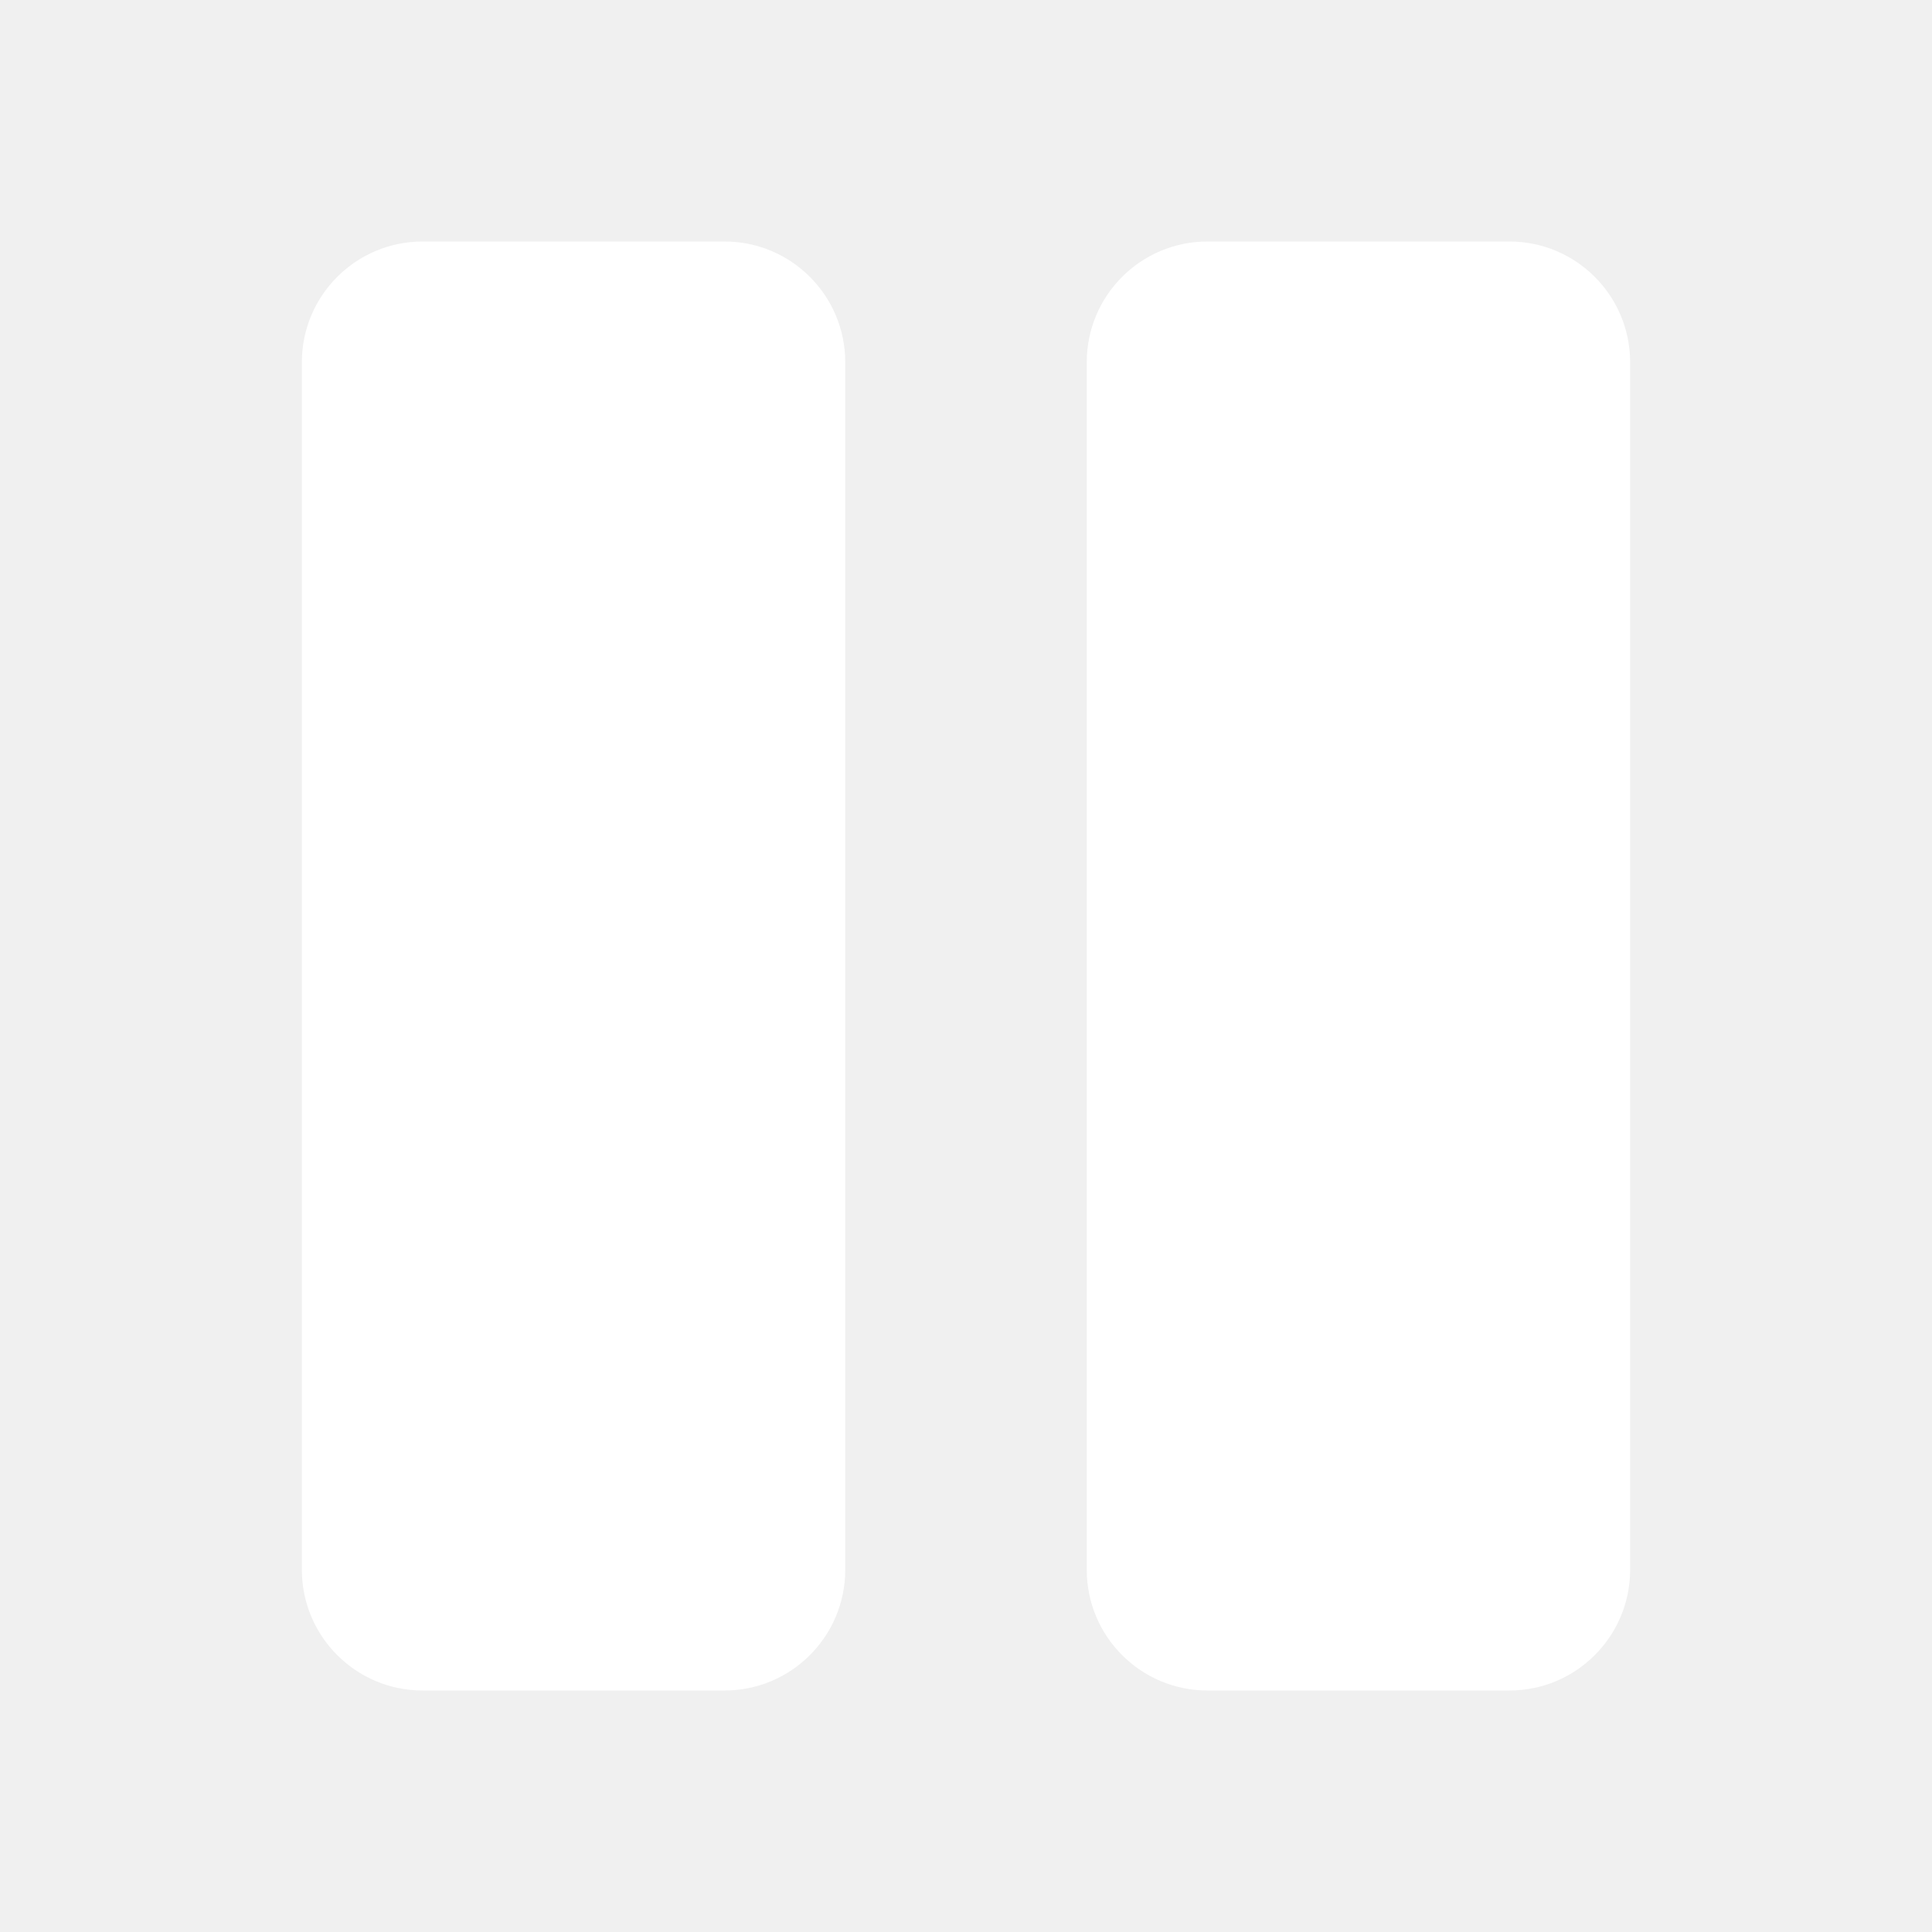
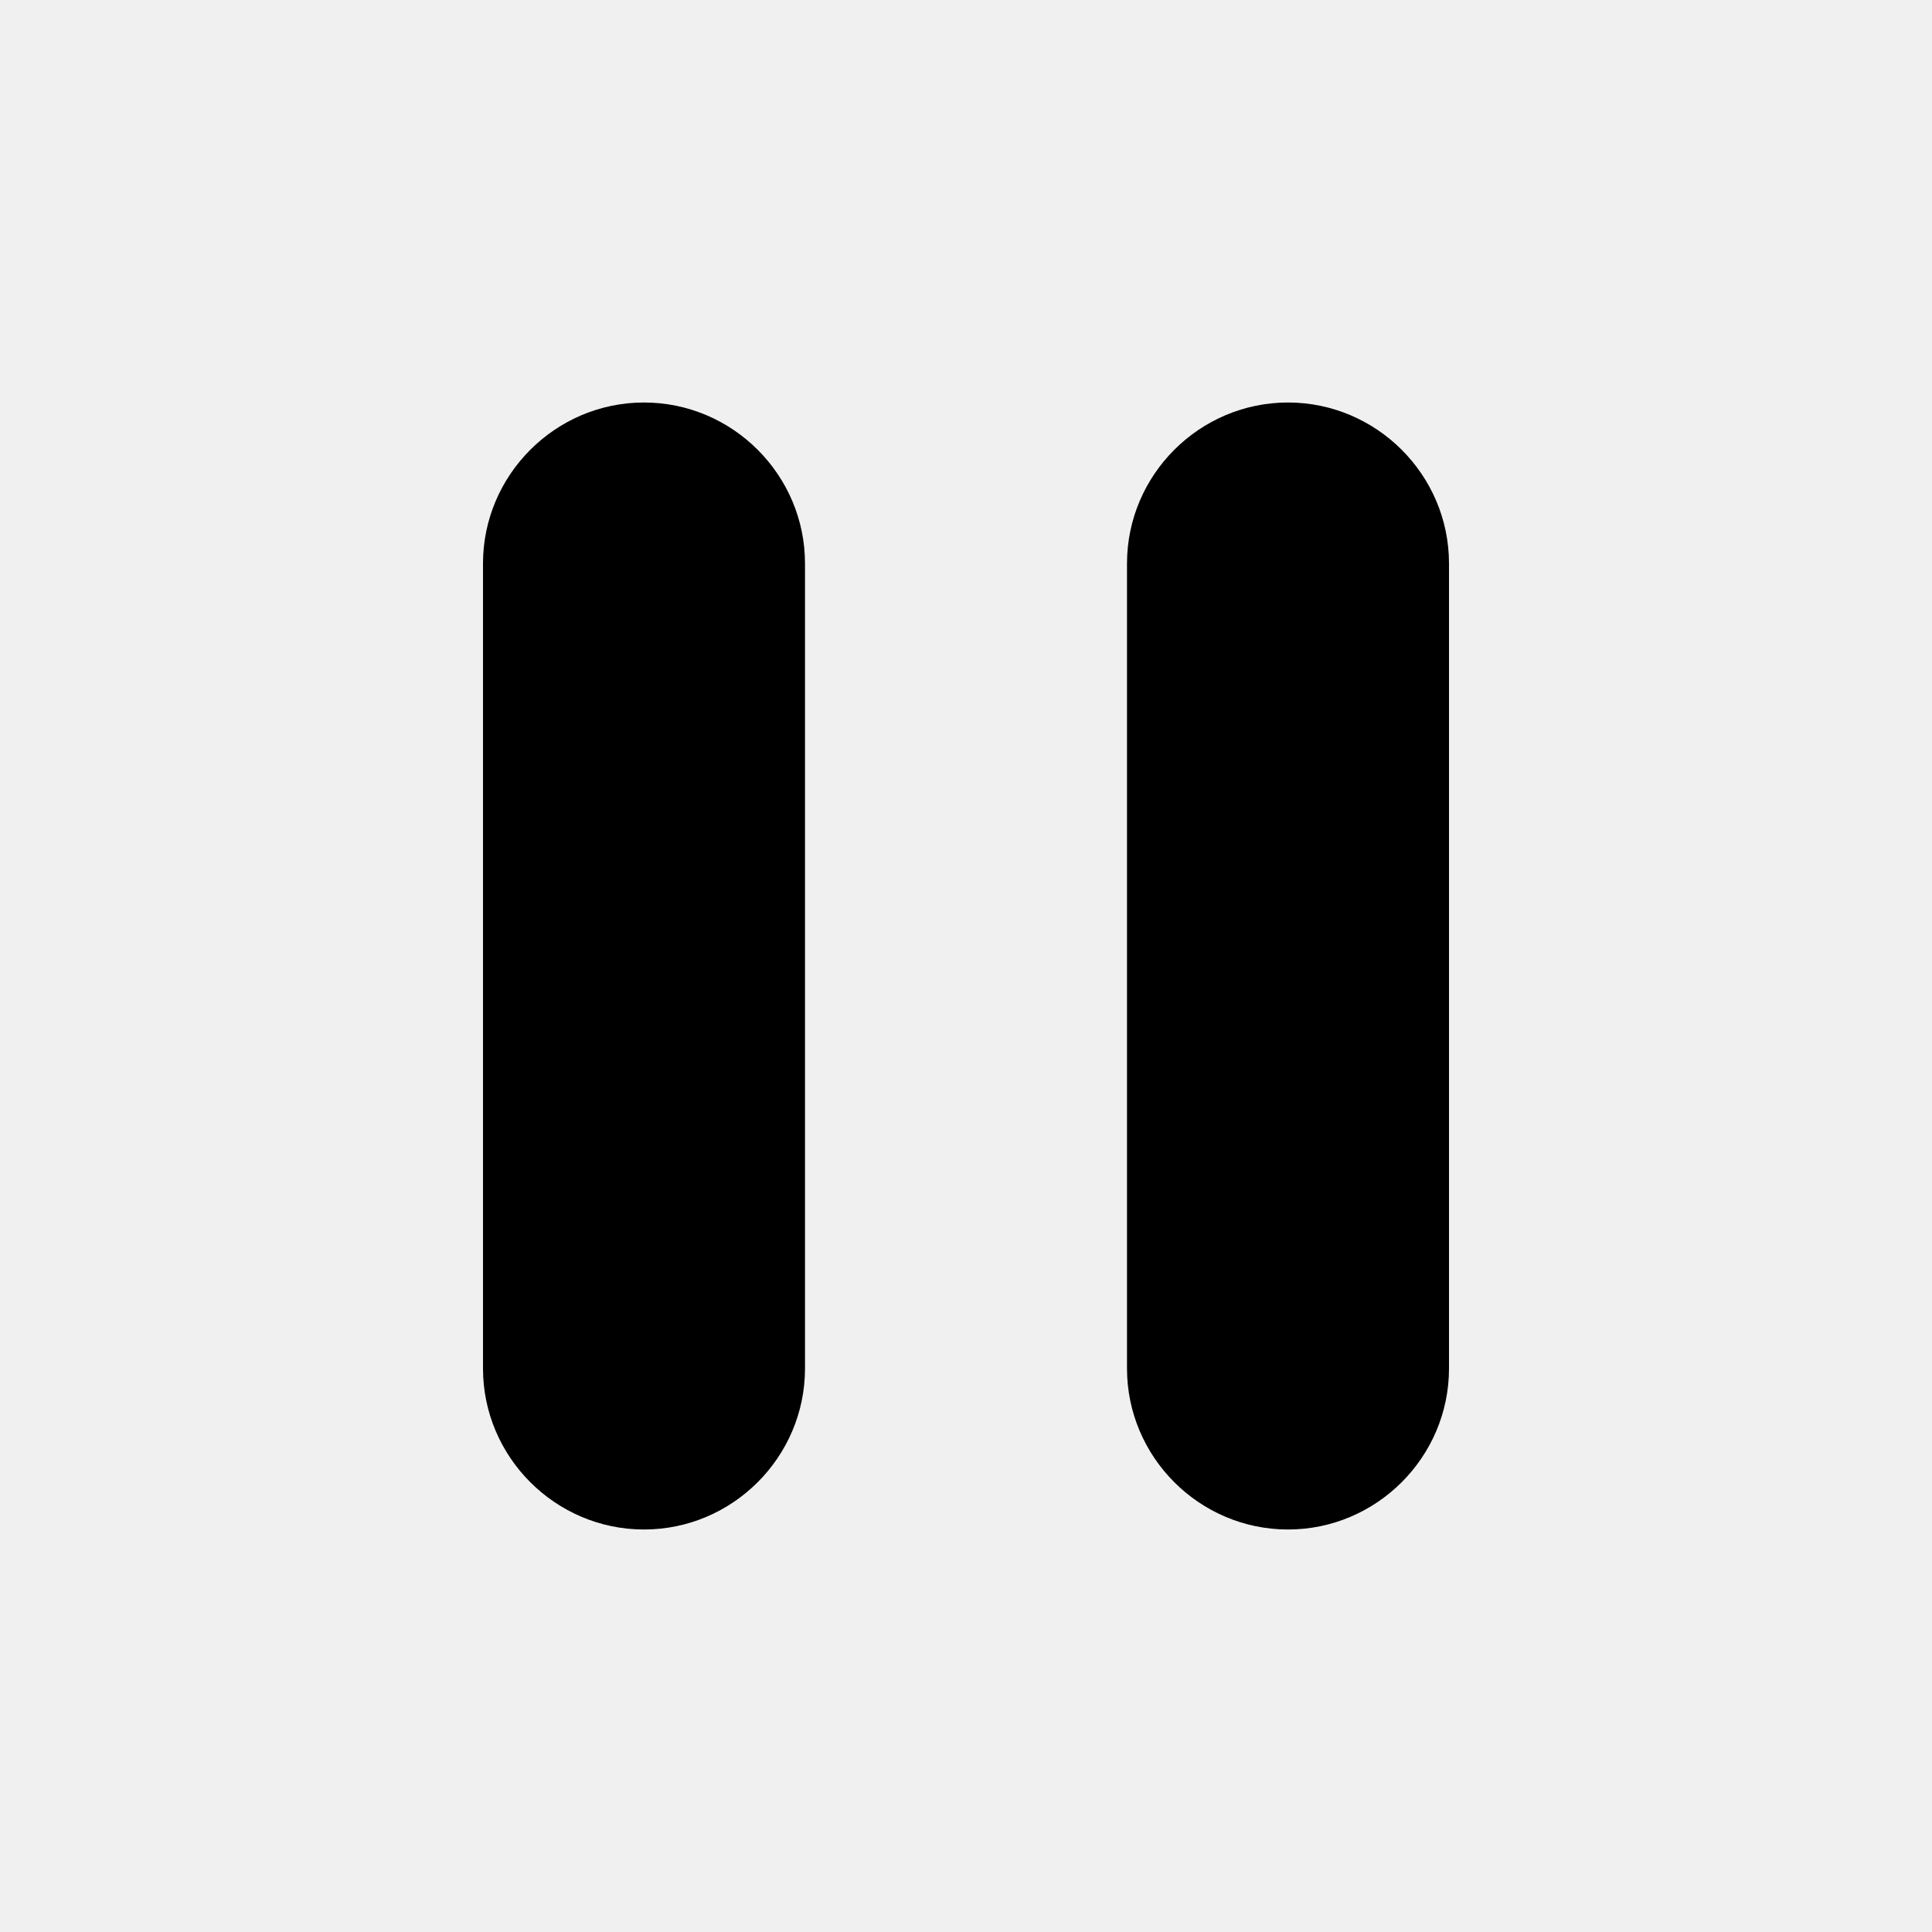
- <svg xmlns="http://www.w3.org/2000/svg" width="1.5rem" height="1.5rem" viewBox="0 0 256 256">
-   <path fill="#ffffff" d="M216 48v160a16 16 0 0 1-16 16h-40a16 16 0 0 1-16-16V48a16 16 0 0 1 16-16h40a16 16 0 0 1 16 16M96 32H56a16 16 0 0 0-16 16v160a16 16 0 0 0 16 16h40a16 16 0 0 0 16-16V48a16 16 0 0 0-16-16" />
+ <svg xmlns="http://www.w3.org/2000/svg" viewBox="0 0 24 24" fill="currentColor">
+   <path d="M8 19c1.1 0 2-.9 2-2V7c0-1.1-.9-2-2-2s-2 .9-2 2v10c0 1.1.9 2 2 2m6-12v10c0 1.1.9 2 2 2s2-.9 2-2V7c0-1.1-.9-2-2-2s-2 .9-2 2" />
</svg>
